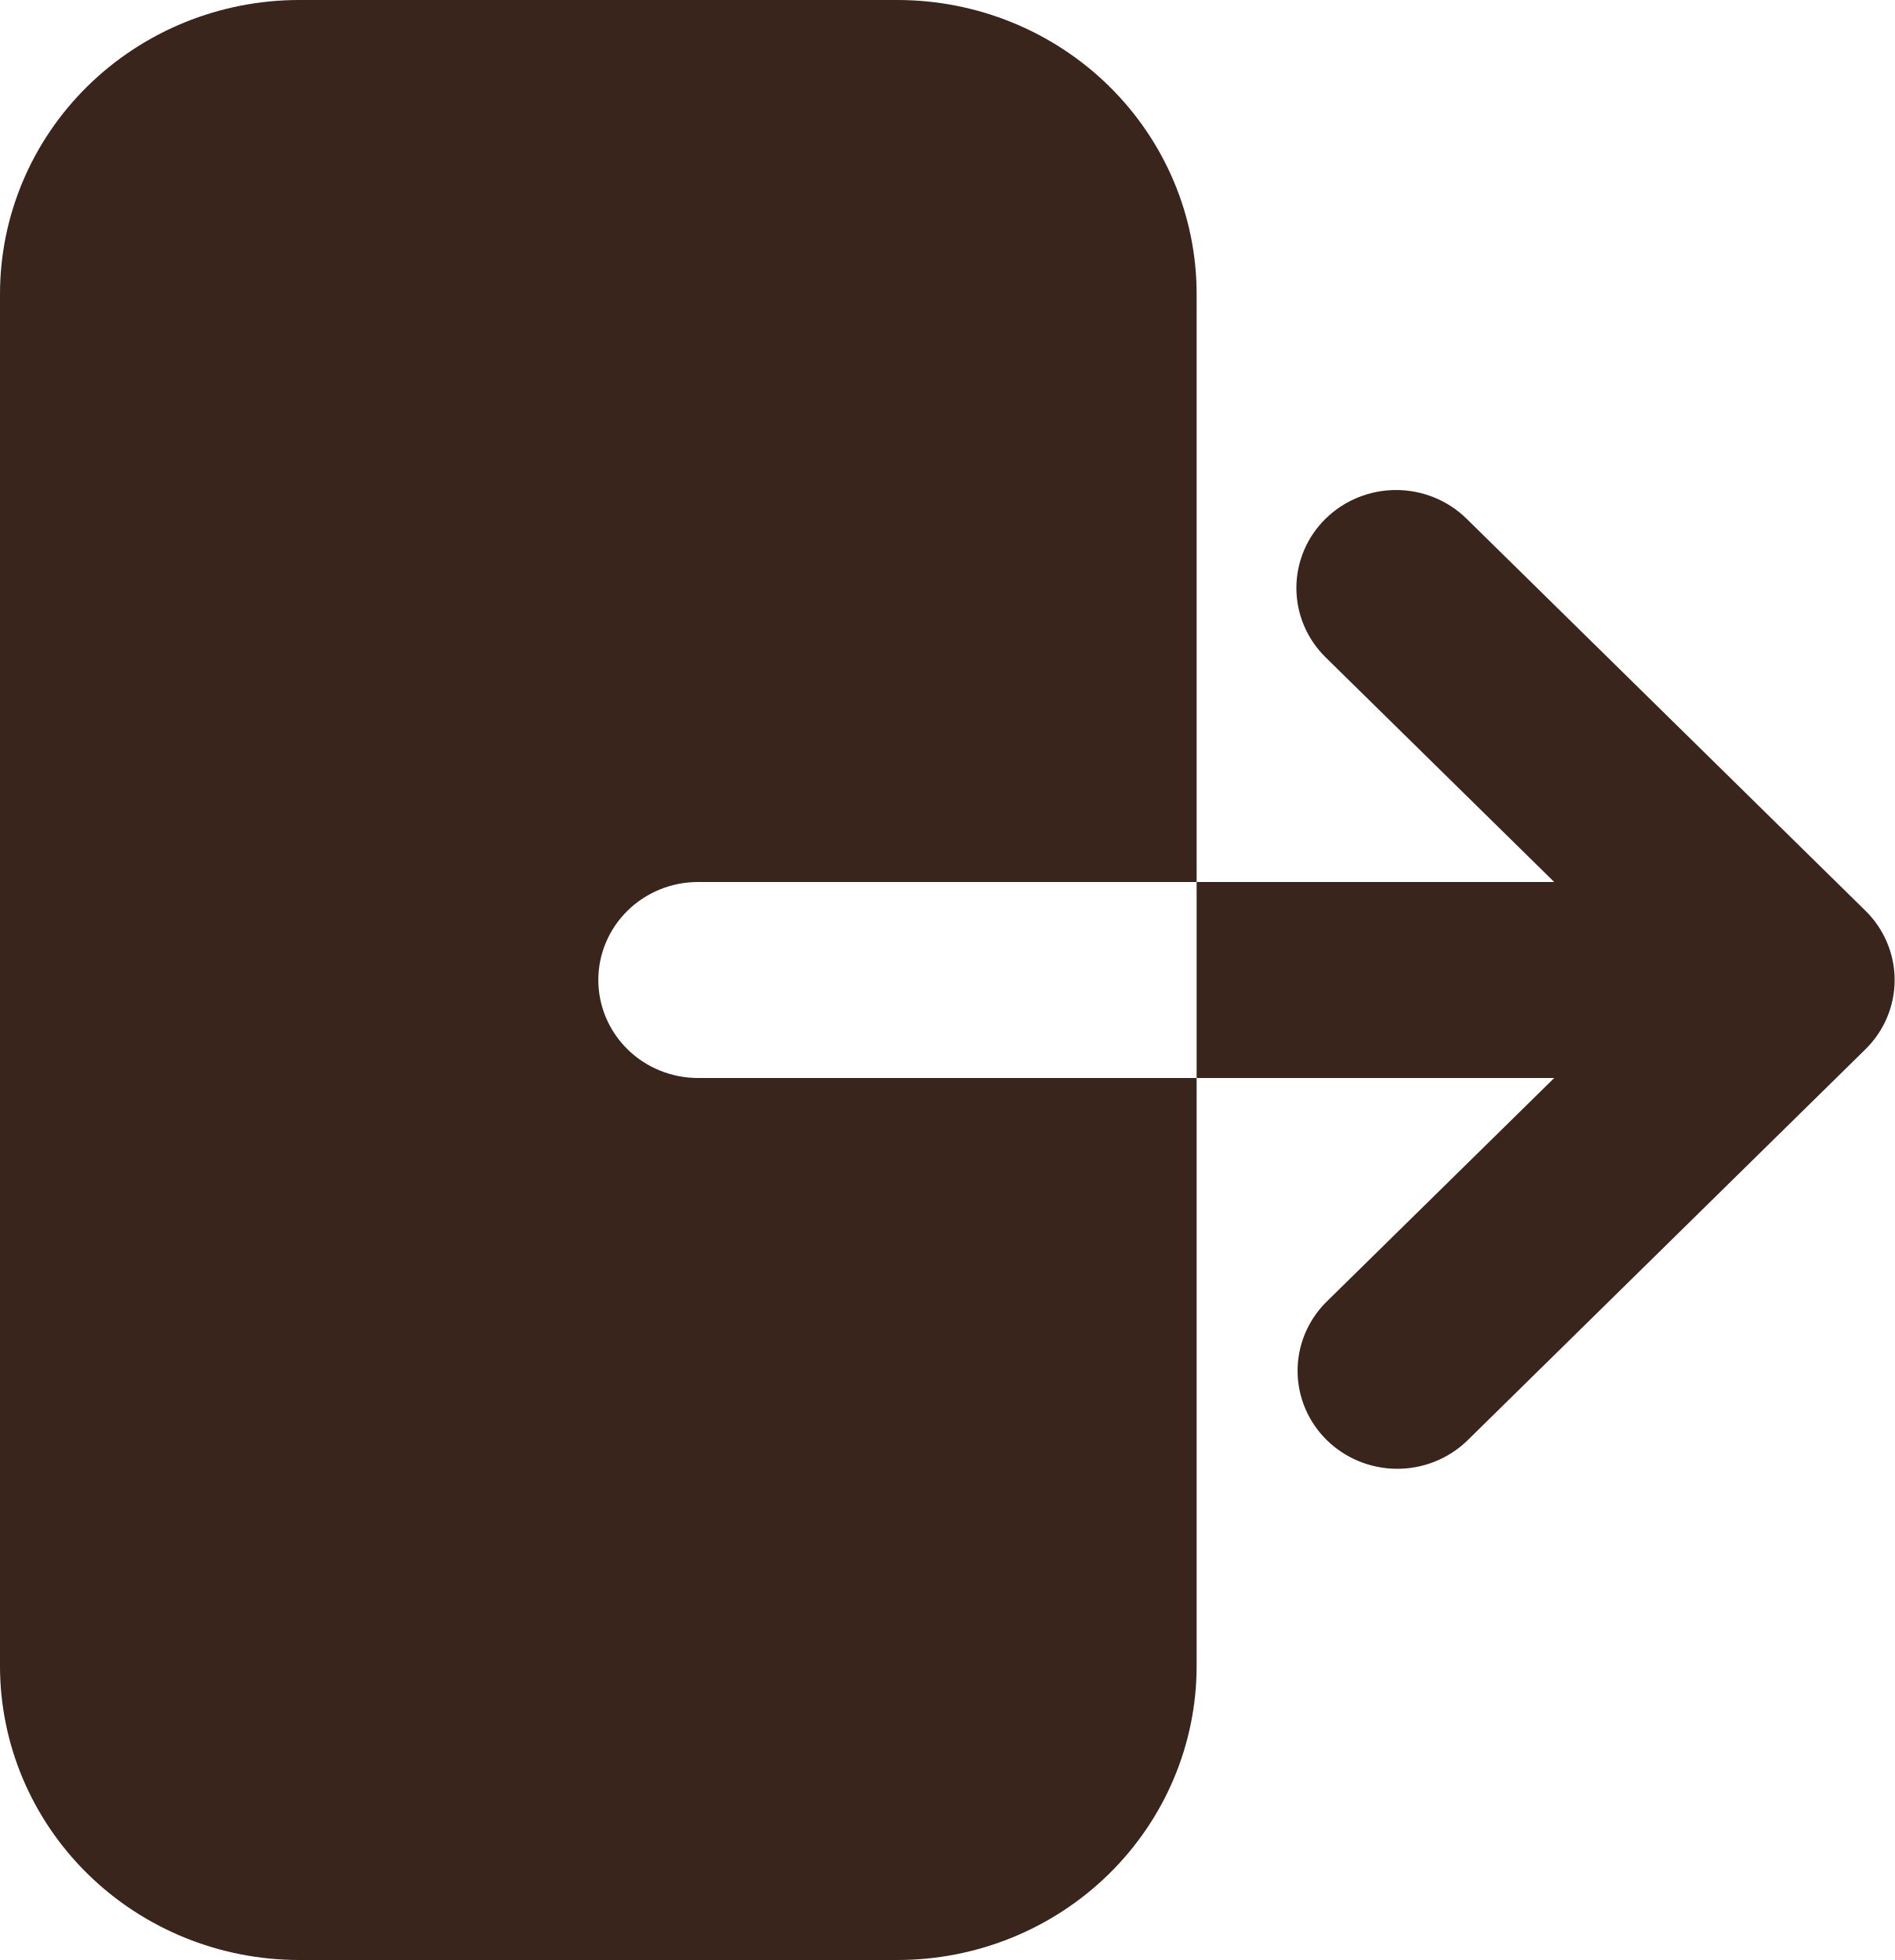
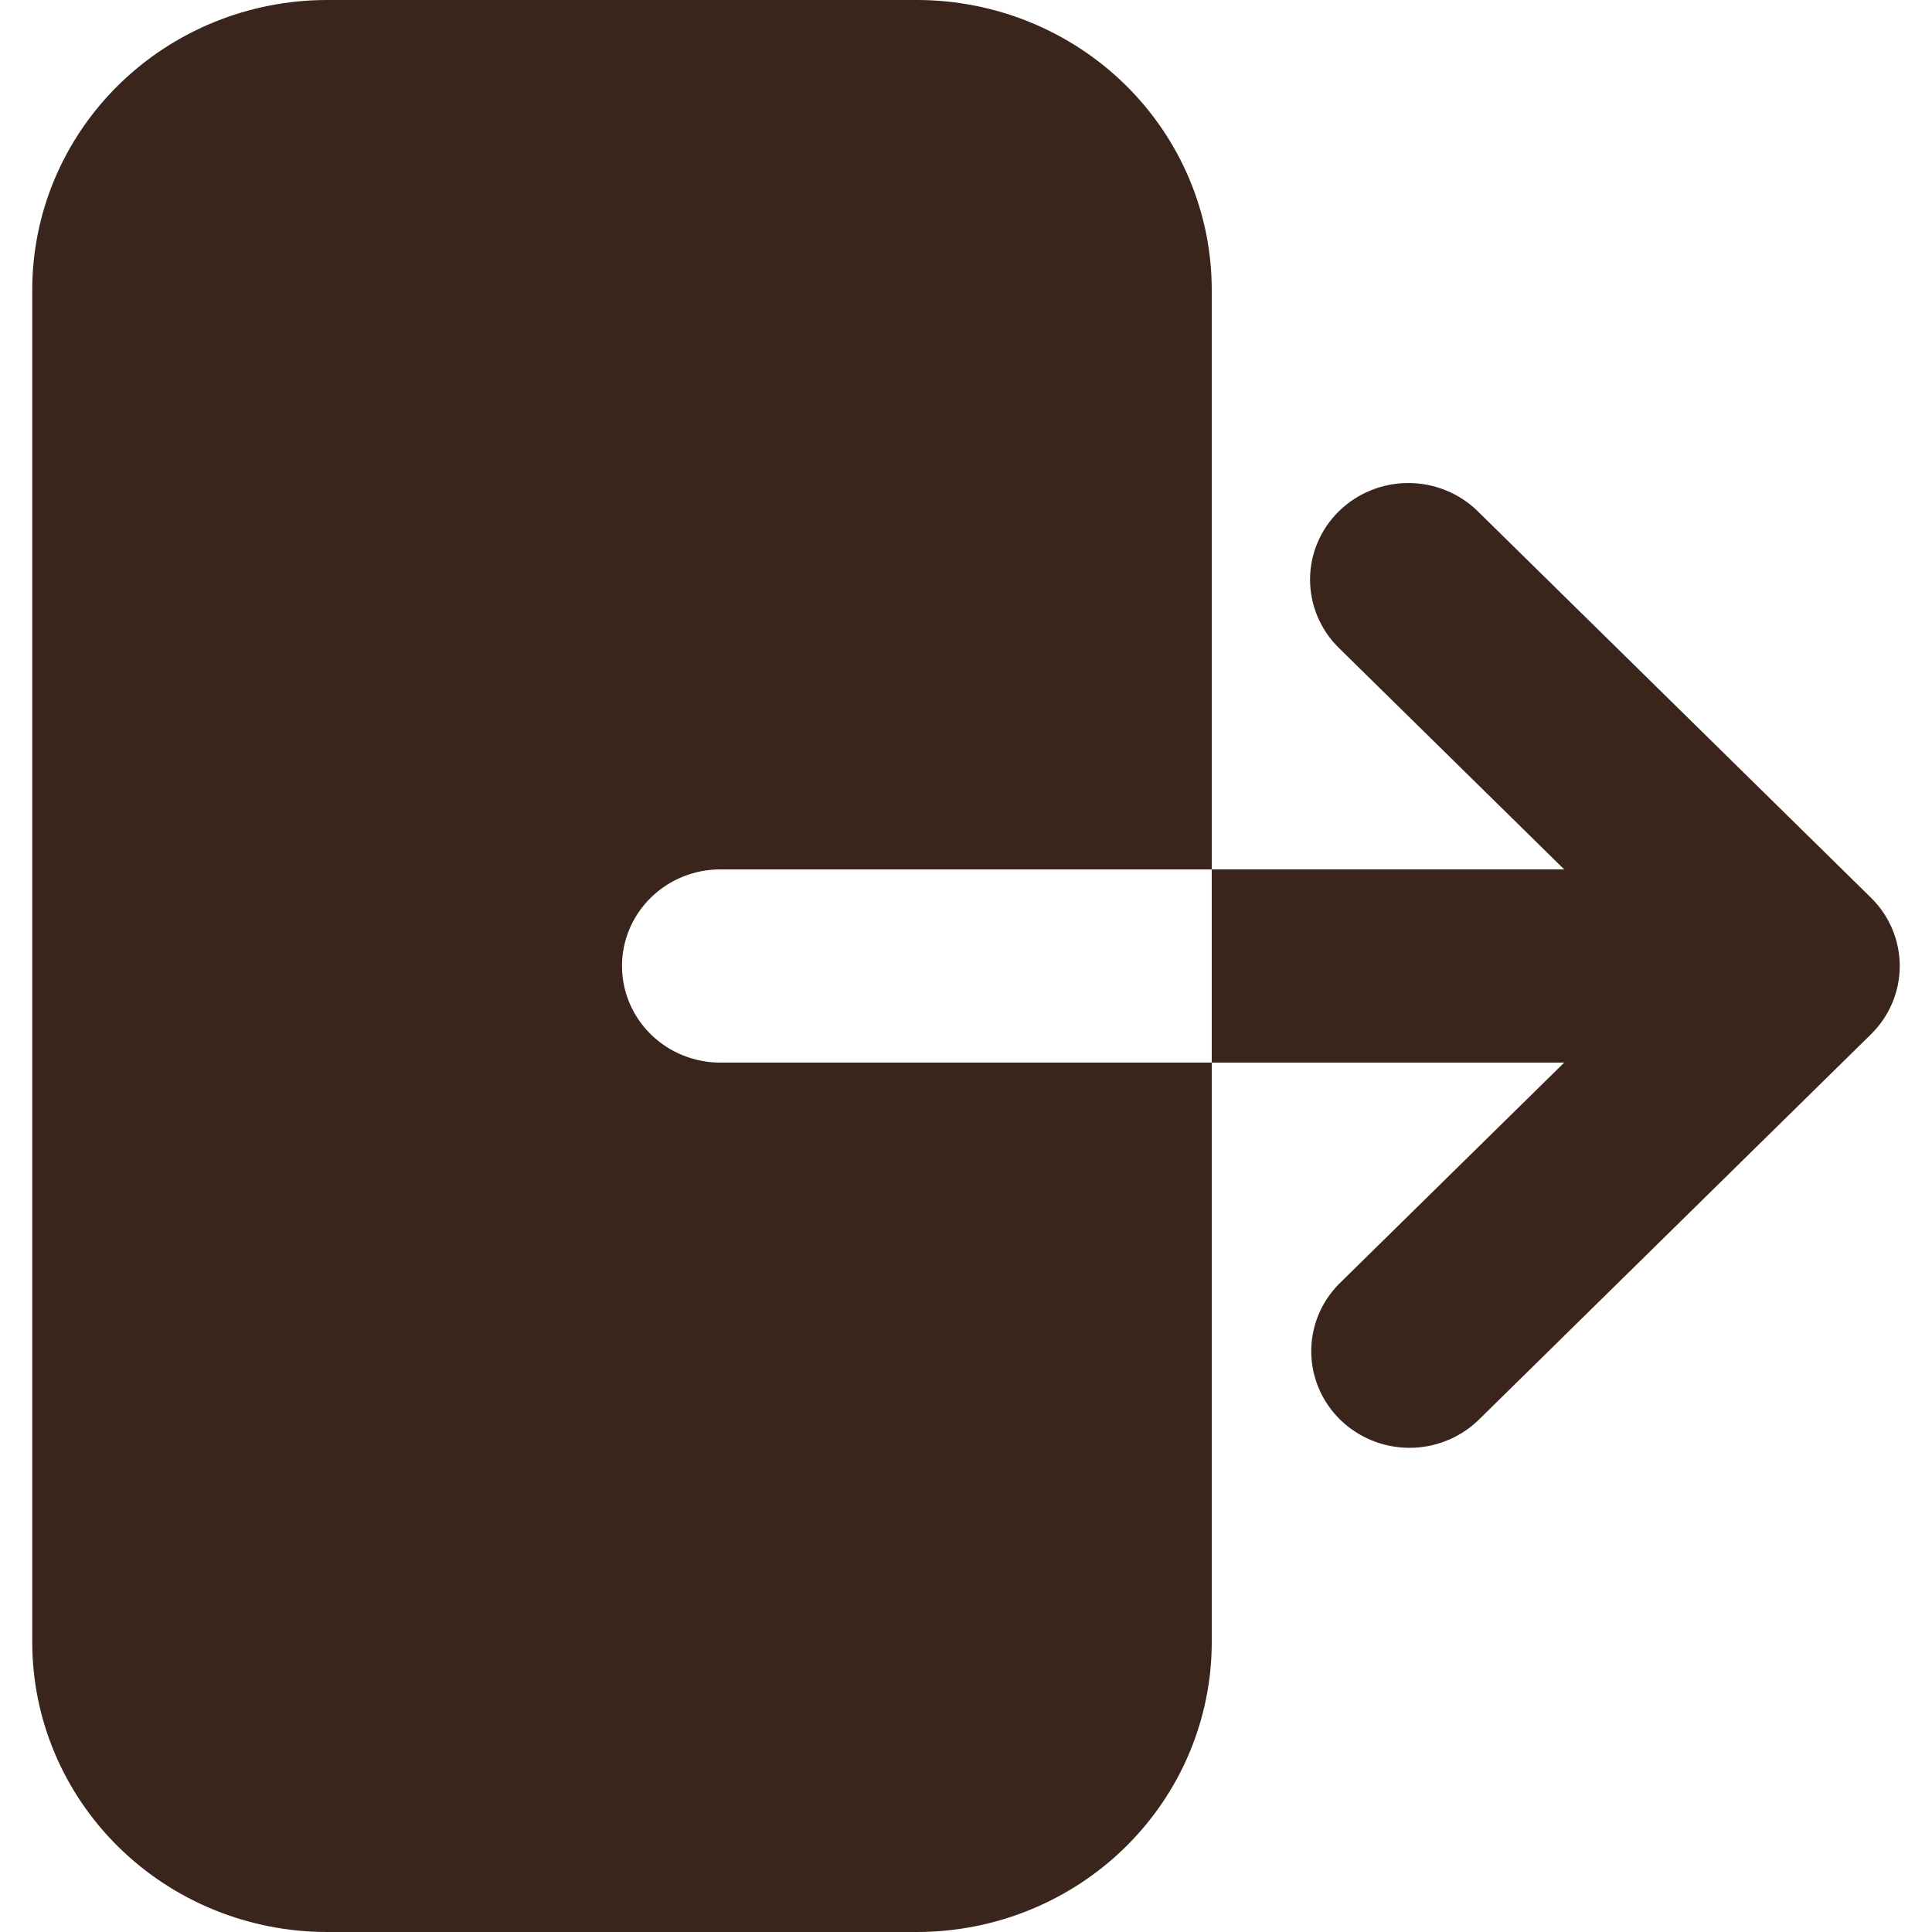
- <svg xmlns="http://www.w3.org/2000/svg" width="1940" height="2007" viewBox="0 0 1940 2007" fill="none">
+ <svg xmlns="http://www.w3.org/2000/svg" viewBox="-33.5 0 2007 2007" fill="none">
  <path fill-rule="evenodd" clip-rule="evenodd" d="M306.319 0C225.078 0 147.165 31.718 89.719 88.175C32.273 144.633 0 221.207 0 301.05V1705.95C0 1785.79 32.273 1862.37 89.719 1918.82C147.165 1975.28 225.078 2007 306.319 2007H918.958C1000.2 2007 1078.11 1975.28 1135.56 1918.82C1193 1862.37 1225.28 1785.79 1225.28 1705.95V301.05C1225.28 221.207 1193 144.633 1135.56 88.175C1078.11 31.718 1000.2 0 918.958 0H306.319ZM1357.3 531.153C1376.45 512.34 1402.41 501.771 1429.49 501.771C1456.56 501.771 1482.53 512.34 1501.68 531.153L1910.1 932.553C1929.25 951.371 1940 976.891 1940 1003.5C1940 1030.11 1929.25 1055.63 1910.1 1074.45L1501.68 1475.85C1482.42 1494.13 1456.63 1504.24 1429.86 1504.01C1403.09 1503.78 1377.48 1493.23 1358.54 1474.63C1339.61 1456.02 1328.87 1430.85 1328.64 1404.54C1328.41 1378.23 1338.7 1352.88 1357.3 1333.95L1591.43 1103.85H714.745C687.665 1103.85 661.693 1093.28 642.545 1074.46C623.396 1055.64 612.639 1030.11 612.639 1003.5C612.639 976.886 623.396 951.361 642.545 932.542C661.693 913.723 687.665 903.15 714.745 903.15H1591.43L1357.3 673.047C1338.16 654.229 1327.41 628.709 1327.41 602.1C1327.41 575.491 1338.16 549.971 1357.3 531.153Z" fill="#3A251D" />
</svg>
